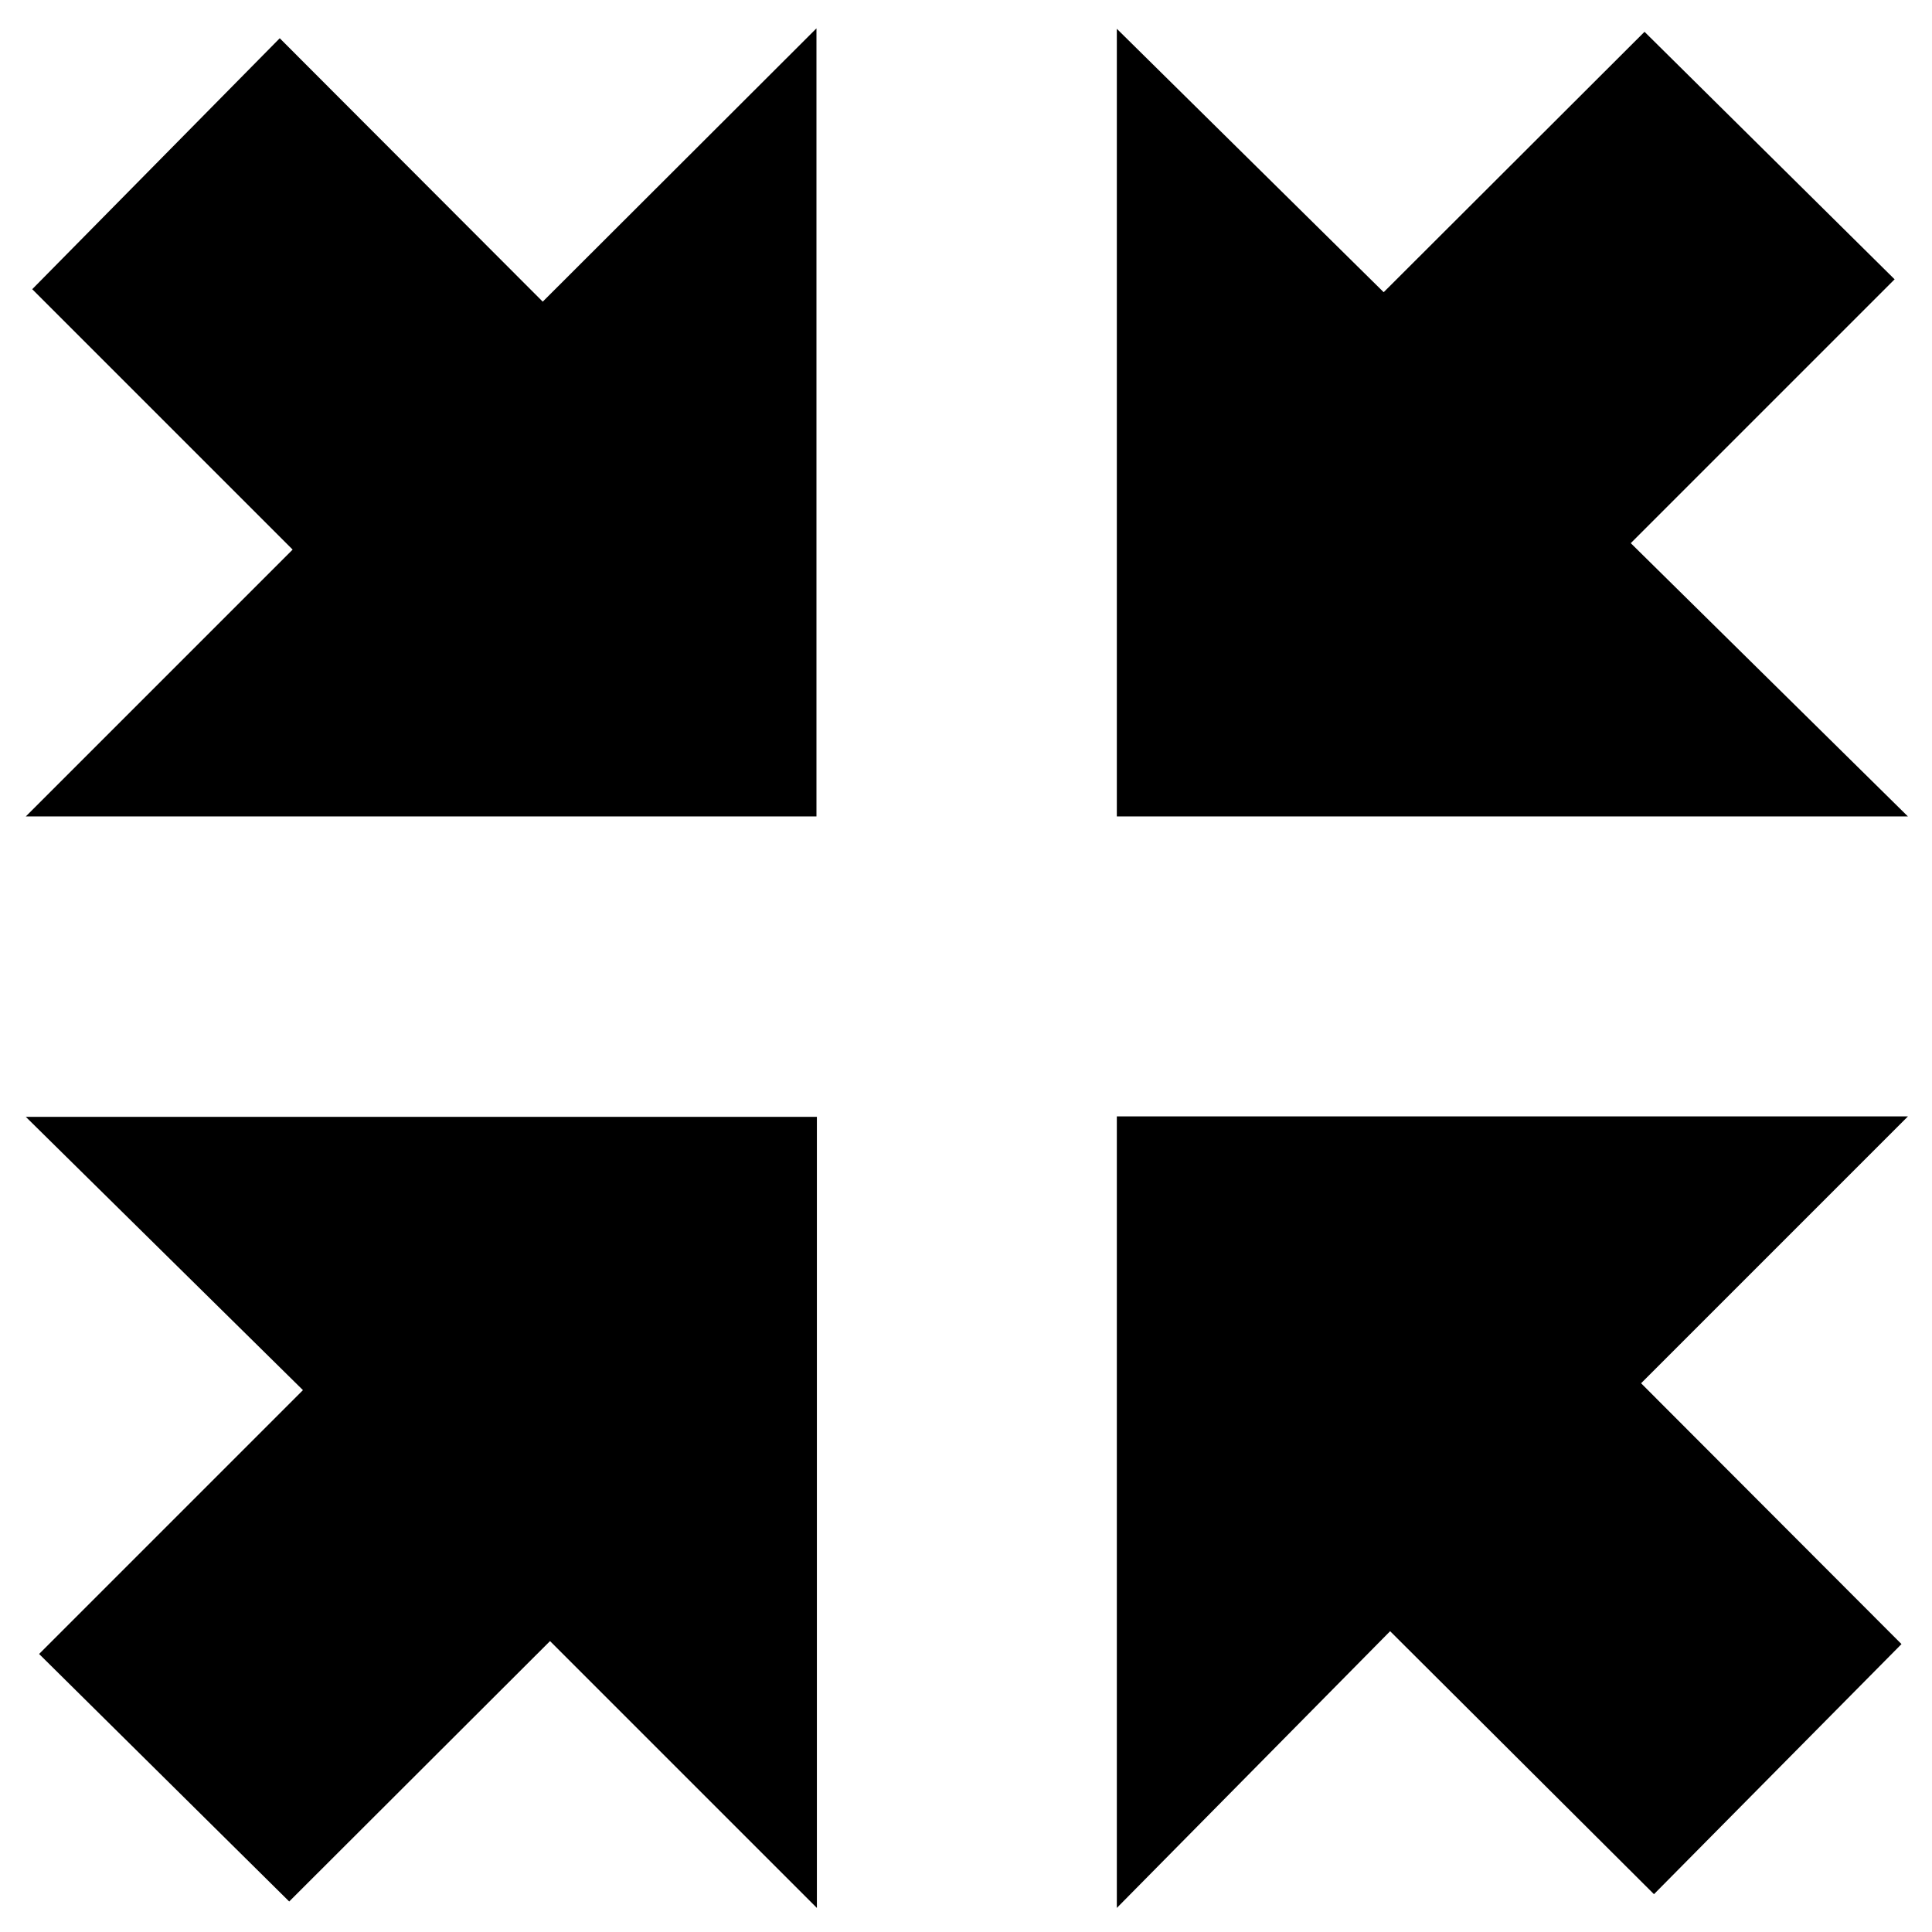
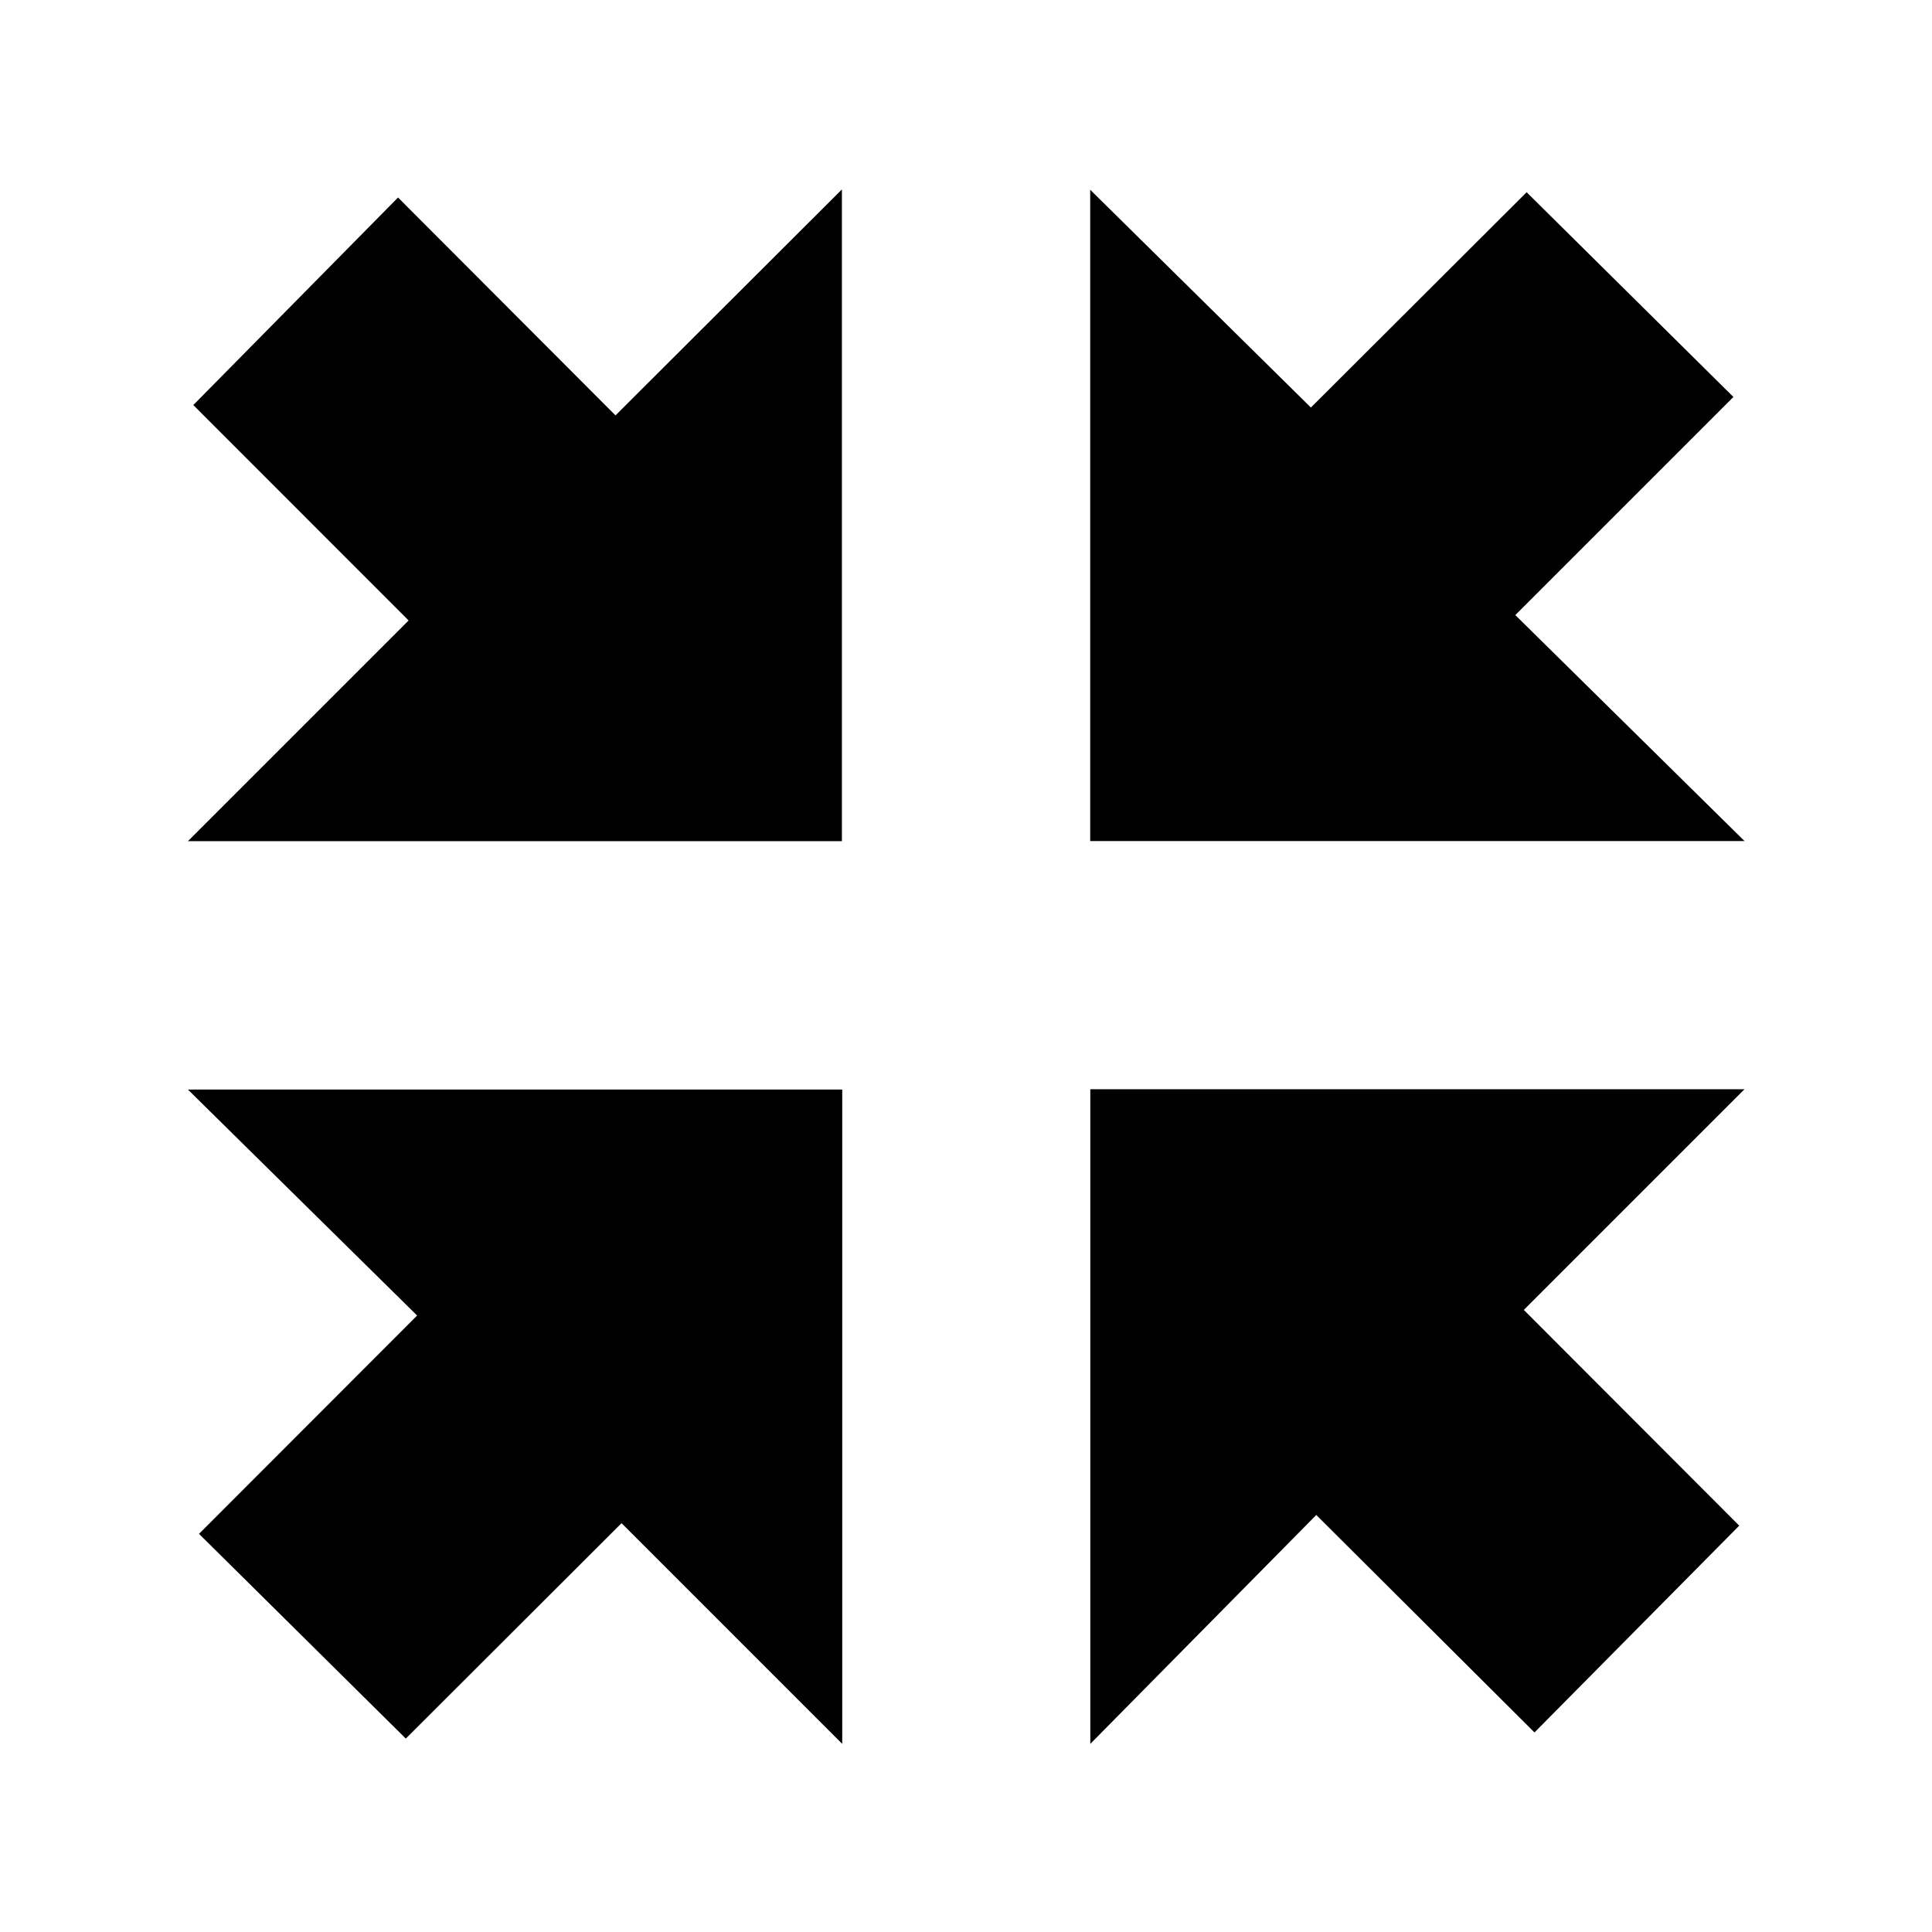
- <svg xmlns="http://www.w3.org/2000/svg" version="1.1" id="Layer_1" x="0px" y="0px" viewBox="0 0 449.6 449.5" style="enable-background:new 0 0 449.6 449.5;" xml:space="preserve">
-   <path d="M190.1,190 6,190 68.1,127.9 7.5,67.3 65.1,8.9 126.3,70.2 190,6.6 190,190 z" />
-   <path d="M70.5,323.5 6,259.9 190.1,259.9 190.1,444 128,381.9 67.3,442.5 9.1,384.9 z" />
-   <path d="M379.5,126.4 444,190 259.9,190 259.9,6.7 322,68 382.7,7.4 440.9,65 z" />
-   <path d="M259.9,259.8 444,259.8 381.9,321.9 442.5,382.6 384.9,440.8 323.5,379.6 259.9,444 z" />
+ <svg xmlns="http://www.w3.org/2000/svg" version="1.1" id="Layer_1" x="0px" y="0px" viewBox="0 0 1792 1792" style="enable-background:new 0 0 1792 1792;" xml:space="preserve">
+   <path d="M781.2,780.2H174.3L379,575.5L179.3,375.7l189.9-192.5l201.7,202.1l210-209.6v604.5H781.2z" />
+   <path d="M386.9,1220.2l-212.6-209.6h606.9v606.9l-204.7-204.7l-200.1,199.8l-191.8-189.9L386.9,1220.2z" />
+   <path d="M1405.5,570.5l212.6,209.6h-606.9V176L1215.9,378L1416,178.3l191.8,189.9L1405.5,570.5z" />
+   <path d="M1011.2,1010.3h606.9L1413.4,1215l199.8,200.1l-189.9,191.8l-202.4-201.7l-209.6,212.3V1010.3z" />
</svg>
